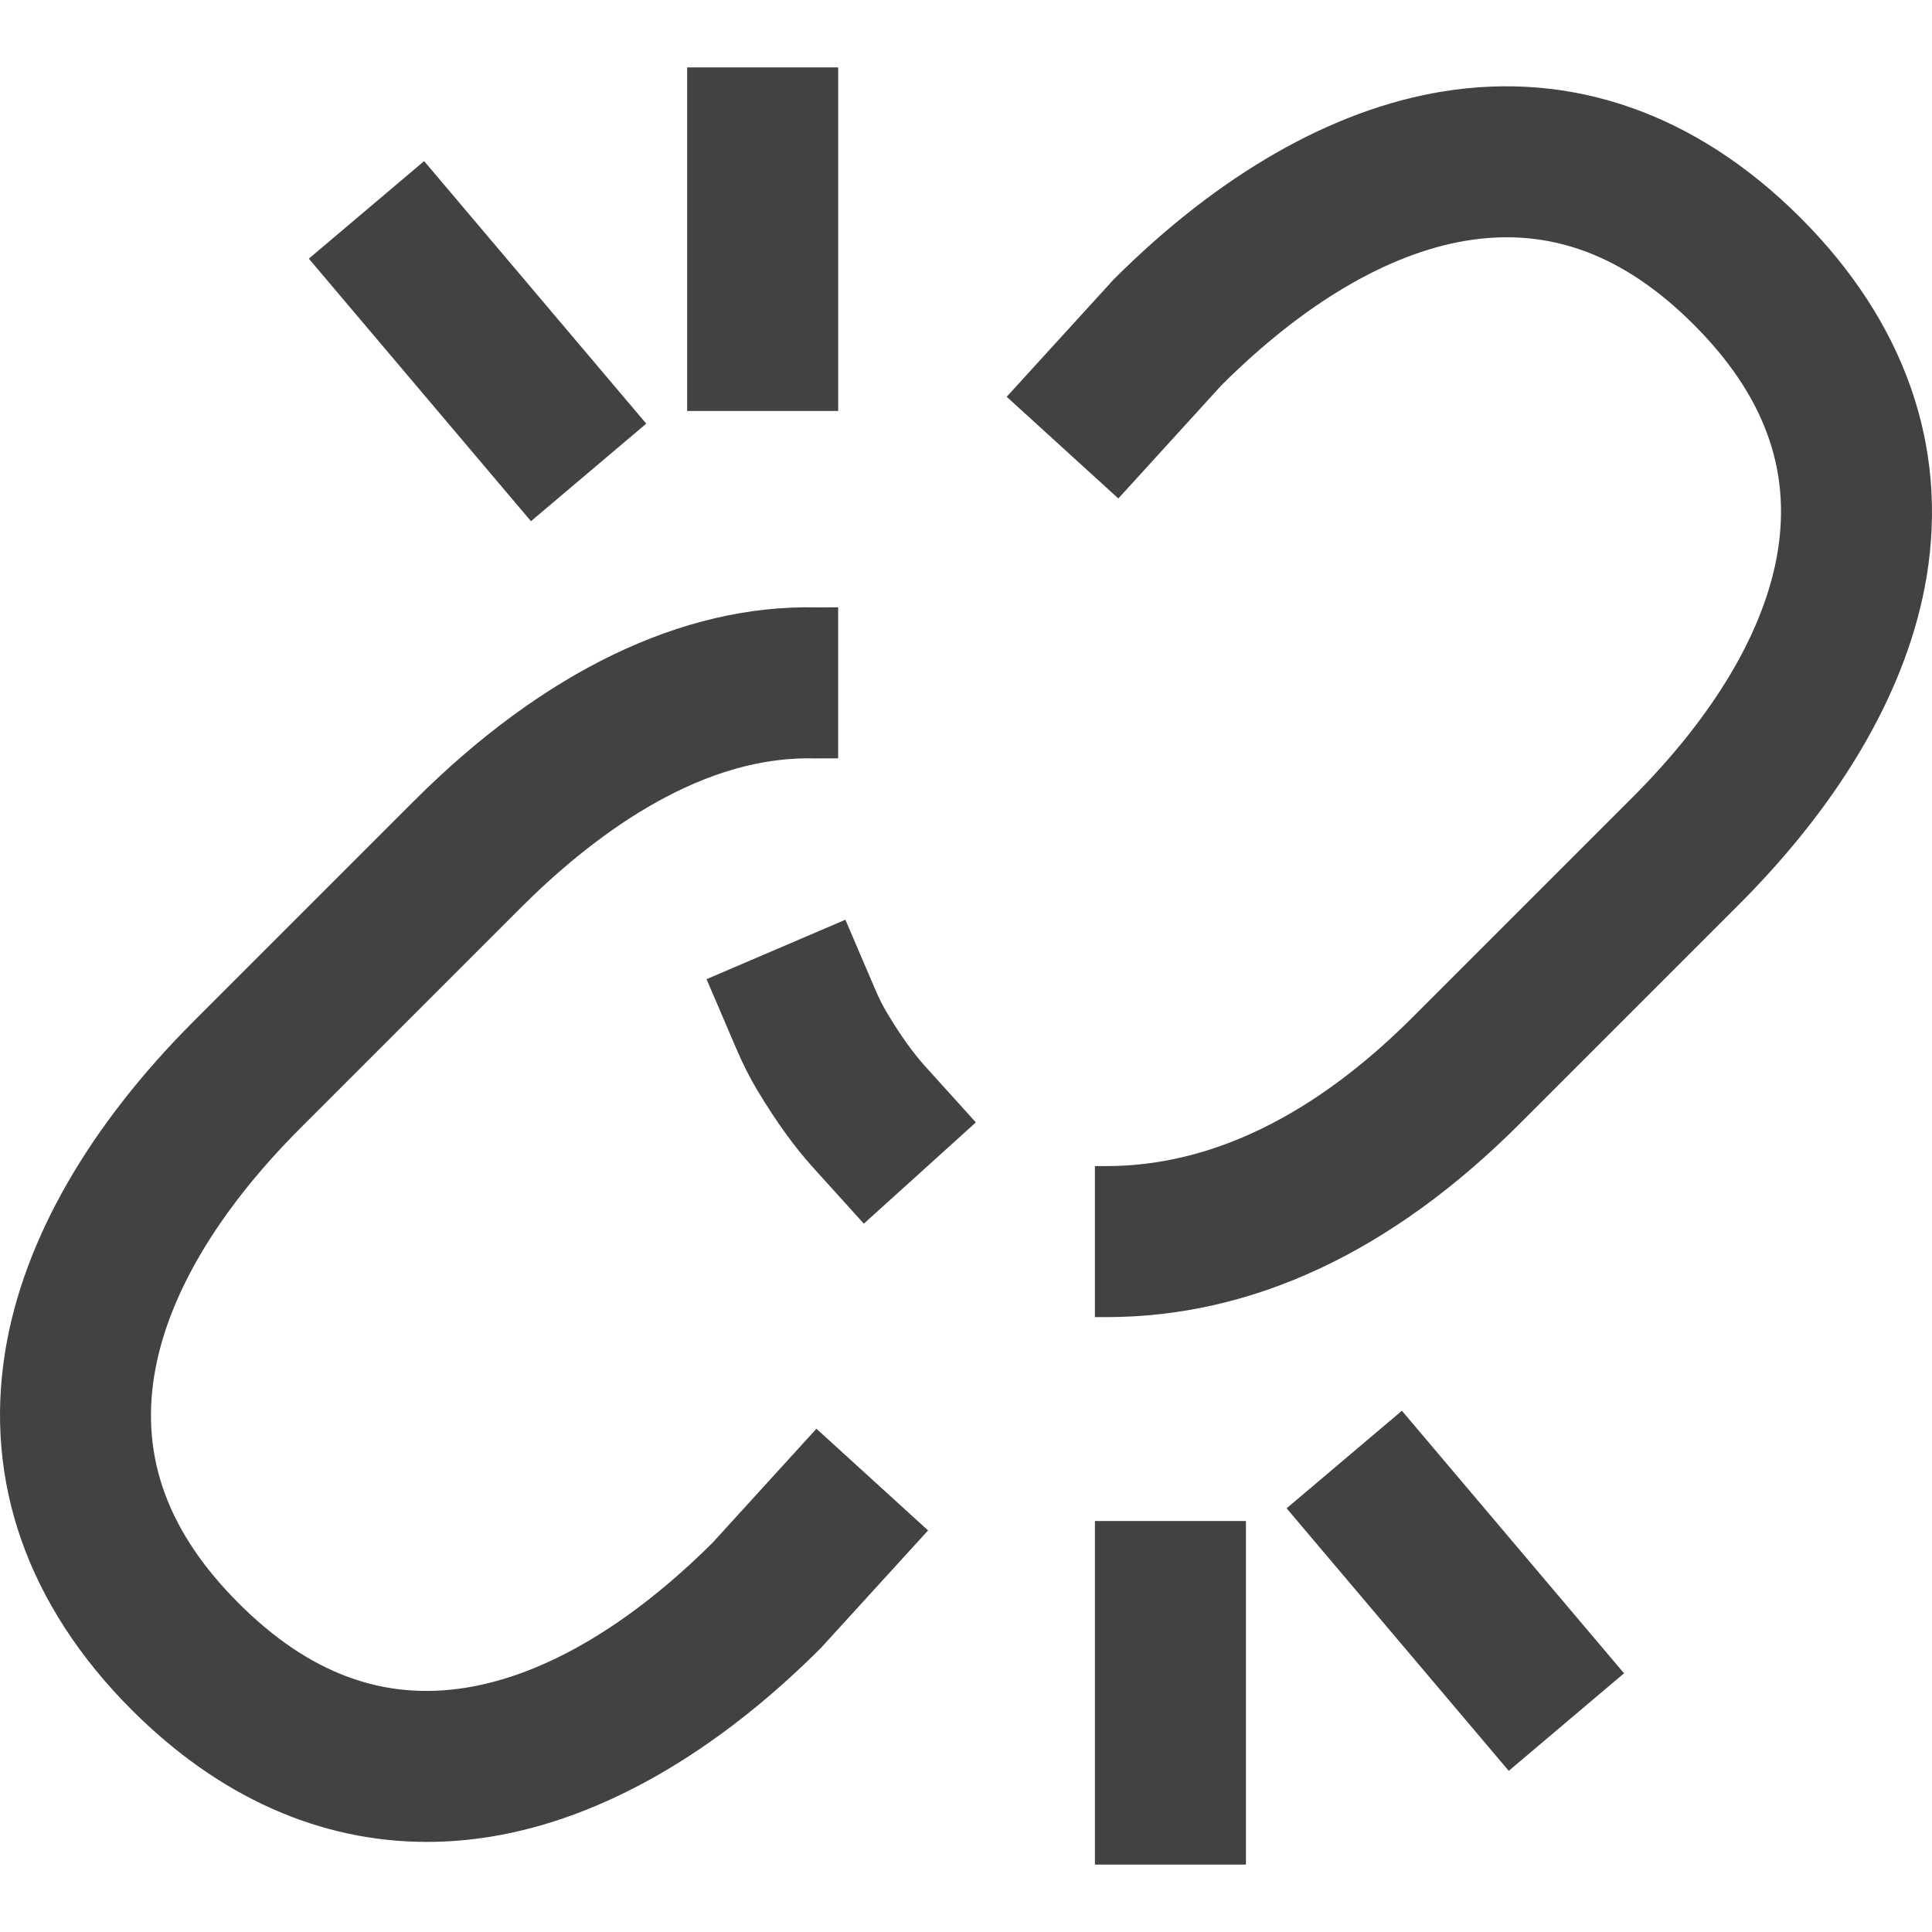
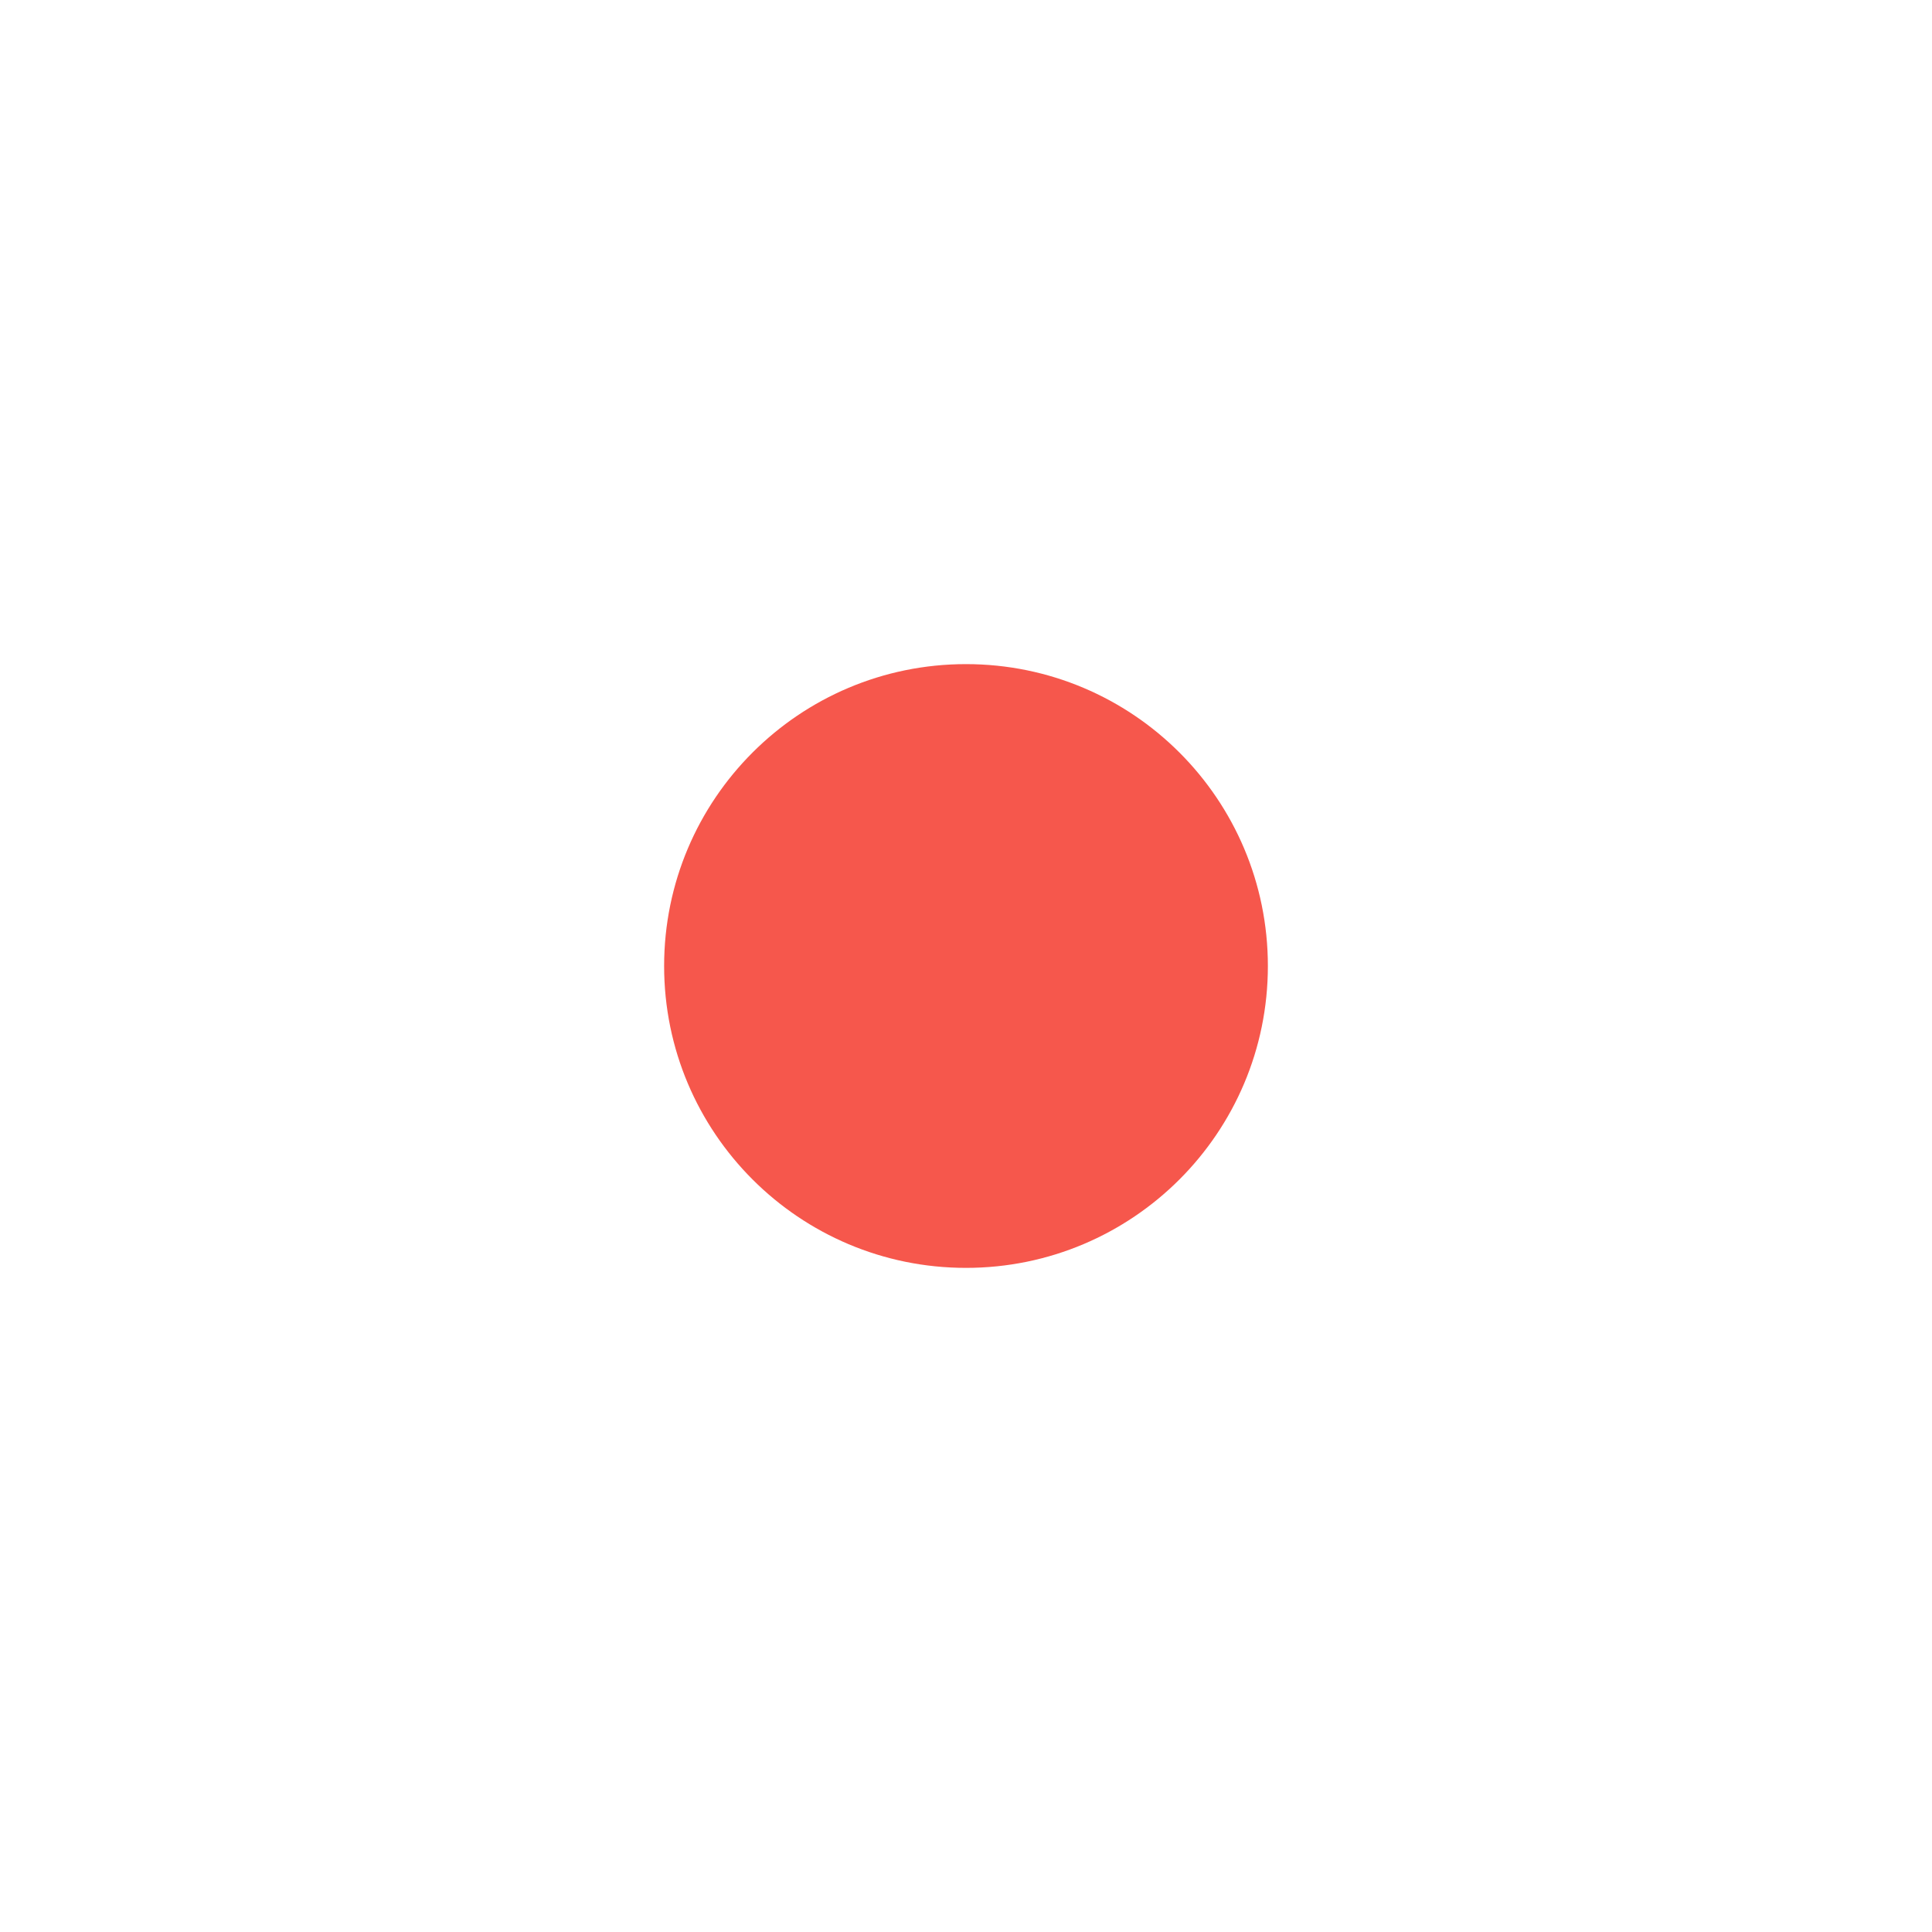
- <svg xmlns="http://www.w3.org/2000/svg" version="1.1" id="Capa_1" x="0px" y="0px" viewBox="0 0 511.999 511.999" style="enable-background:new 0 0 511.999 511.999;fill:#424242;" xml:space="preserve">
+ <svg xmlns="http://www.w3.org/2000/svg" version="1.1" id="Layer_1" x="0px" y="0px" viewBox="0 0 64 64" style="fill: #f6574c; enable-background: new 0 0 64 64" xml:space="preserve">
  <g>
-     <g>
-       <path d="M477.152,57.714c-27.569-27.568-60.436-39.124-95.05-33.429c-29.128,4.795-59.204,22.009-86.979,49.783l-28.339,31.081    l29.589,26.951l27.373-30.053c21.719-21.629,44.138-34.861,64.856-38.271c21.96-3.61,41.67,3.661,60.249,22.24    c18.581,18.579,25.855,38.287,22.24,60.249c-3.427,20.821-16.771,43.359-38.593,65.179l-58.101,58.101    c-26.197,26.199-53.53,39.482-81.236,39.482h-3.002v40.023h3.002c38.707,0,75.561-17.228,109.537-51.205l58.101-58.101    c27.774-27.775,44.988-57.852,49.783-86.979C516.279,118.149,504.721,85.282,477.152,57.714z" />
-     </g>
-   </g>
-   <g>
-     <g>
-       <path d="M216.36,378.627l-27.471,30.16c-21.806,21.715-44.318,35-65.122,38.425c-22.056,3.632-41.859-3.674-60.52-22.337    c-18.661-18.661-25.968-38.458-22.337-60.52c3.442-20.907,16.841-43.537,38.748-65.444l58.304-58.304    c18.182-18.183,46.014-39.64,76.093-39.64c0.519,0,1.043,0.006,1.564,0.02l6.501-0.02v-40.023l-5.824,0.024    c-35.386-0.802-72.271,16.977-106.634,51.338L51.358,270.61C23.497,298.471,6.23,328.64,1.421,357.854    c-5.714,34.713,5.879,67.675,33.526,95.322c23.058,23.057,49.807,34.948,78.189,34.948c5.651,0,11.37-0.471,17.133-1.421    c29.214-4.809,59.383-22.076,87.244-49.937l28.436-31.188L216.36,378.627z" />
-     </g>
-   </g>
-   <g>
-     <g>
-       <path d="M245.196,282.602c-3.278-3.627-6.62-8.315-10.214-14.329c-1.039-1.739-2.072-3.804-3.072-6.139l-7.874-18.396    l-36.793,15.75l7.875,18.397c1.701,3.974,3.554,7.646,5.508,10.917c4.955,8.292,9.822,15.042,14.877,20.636l13.418,14.846    l29.692-26.835L245.196,282.602z" />
-     </g>
-   </g>
-   <g>
-     <g>
-       <rect x="106.544" y="44.84" transform="matrix(0.7634 -0.6459 0.6459 0.7634 -28.4553 103.1331)" width="40.022" height="91.14" />
-     </g>
-   </g>
-   <g>
-     <g>
-       <rect x="182.103" y="17.862" width="40.023" height="91.051" />
-     </g>
-   </g>
-   <g>
-     <g>
-       <rect x="365.672" y="376.009" transform="matrix(0.7634 -0.6459 0.6459 0.7634 -181.0546 348.8568)" width="40.022" height="91.14" />
-     </g>
-   </g>
-   <g>
-     <g>
-       <rect x="290.164" y="403.085" width="40.023" height="91.051" />
-     </g>
-   </g>
+ </g>
+   <ellipse cx="32" cy="32" rx="10" ry="10" fill="#f6574c" />
</svg>
